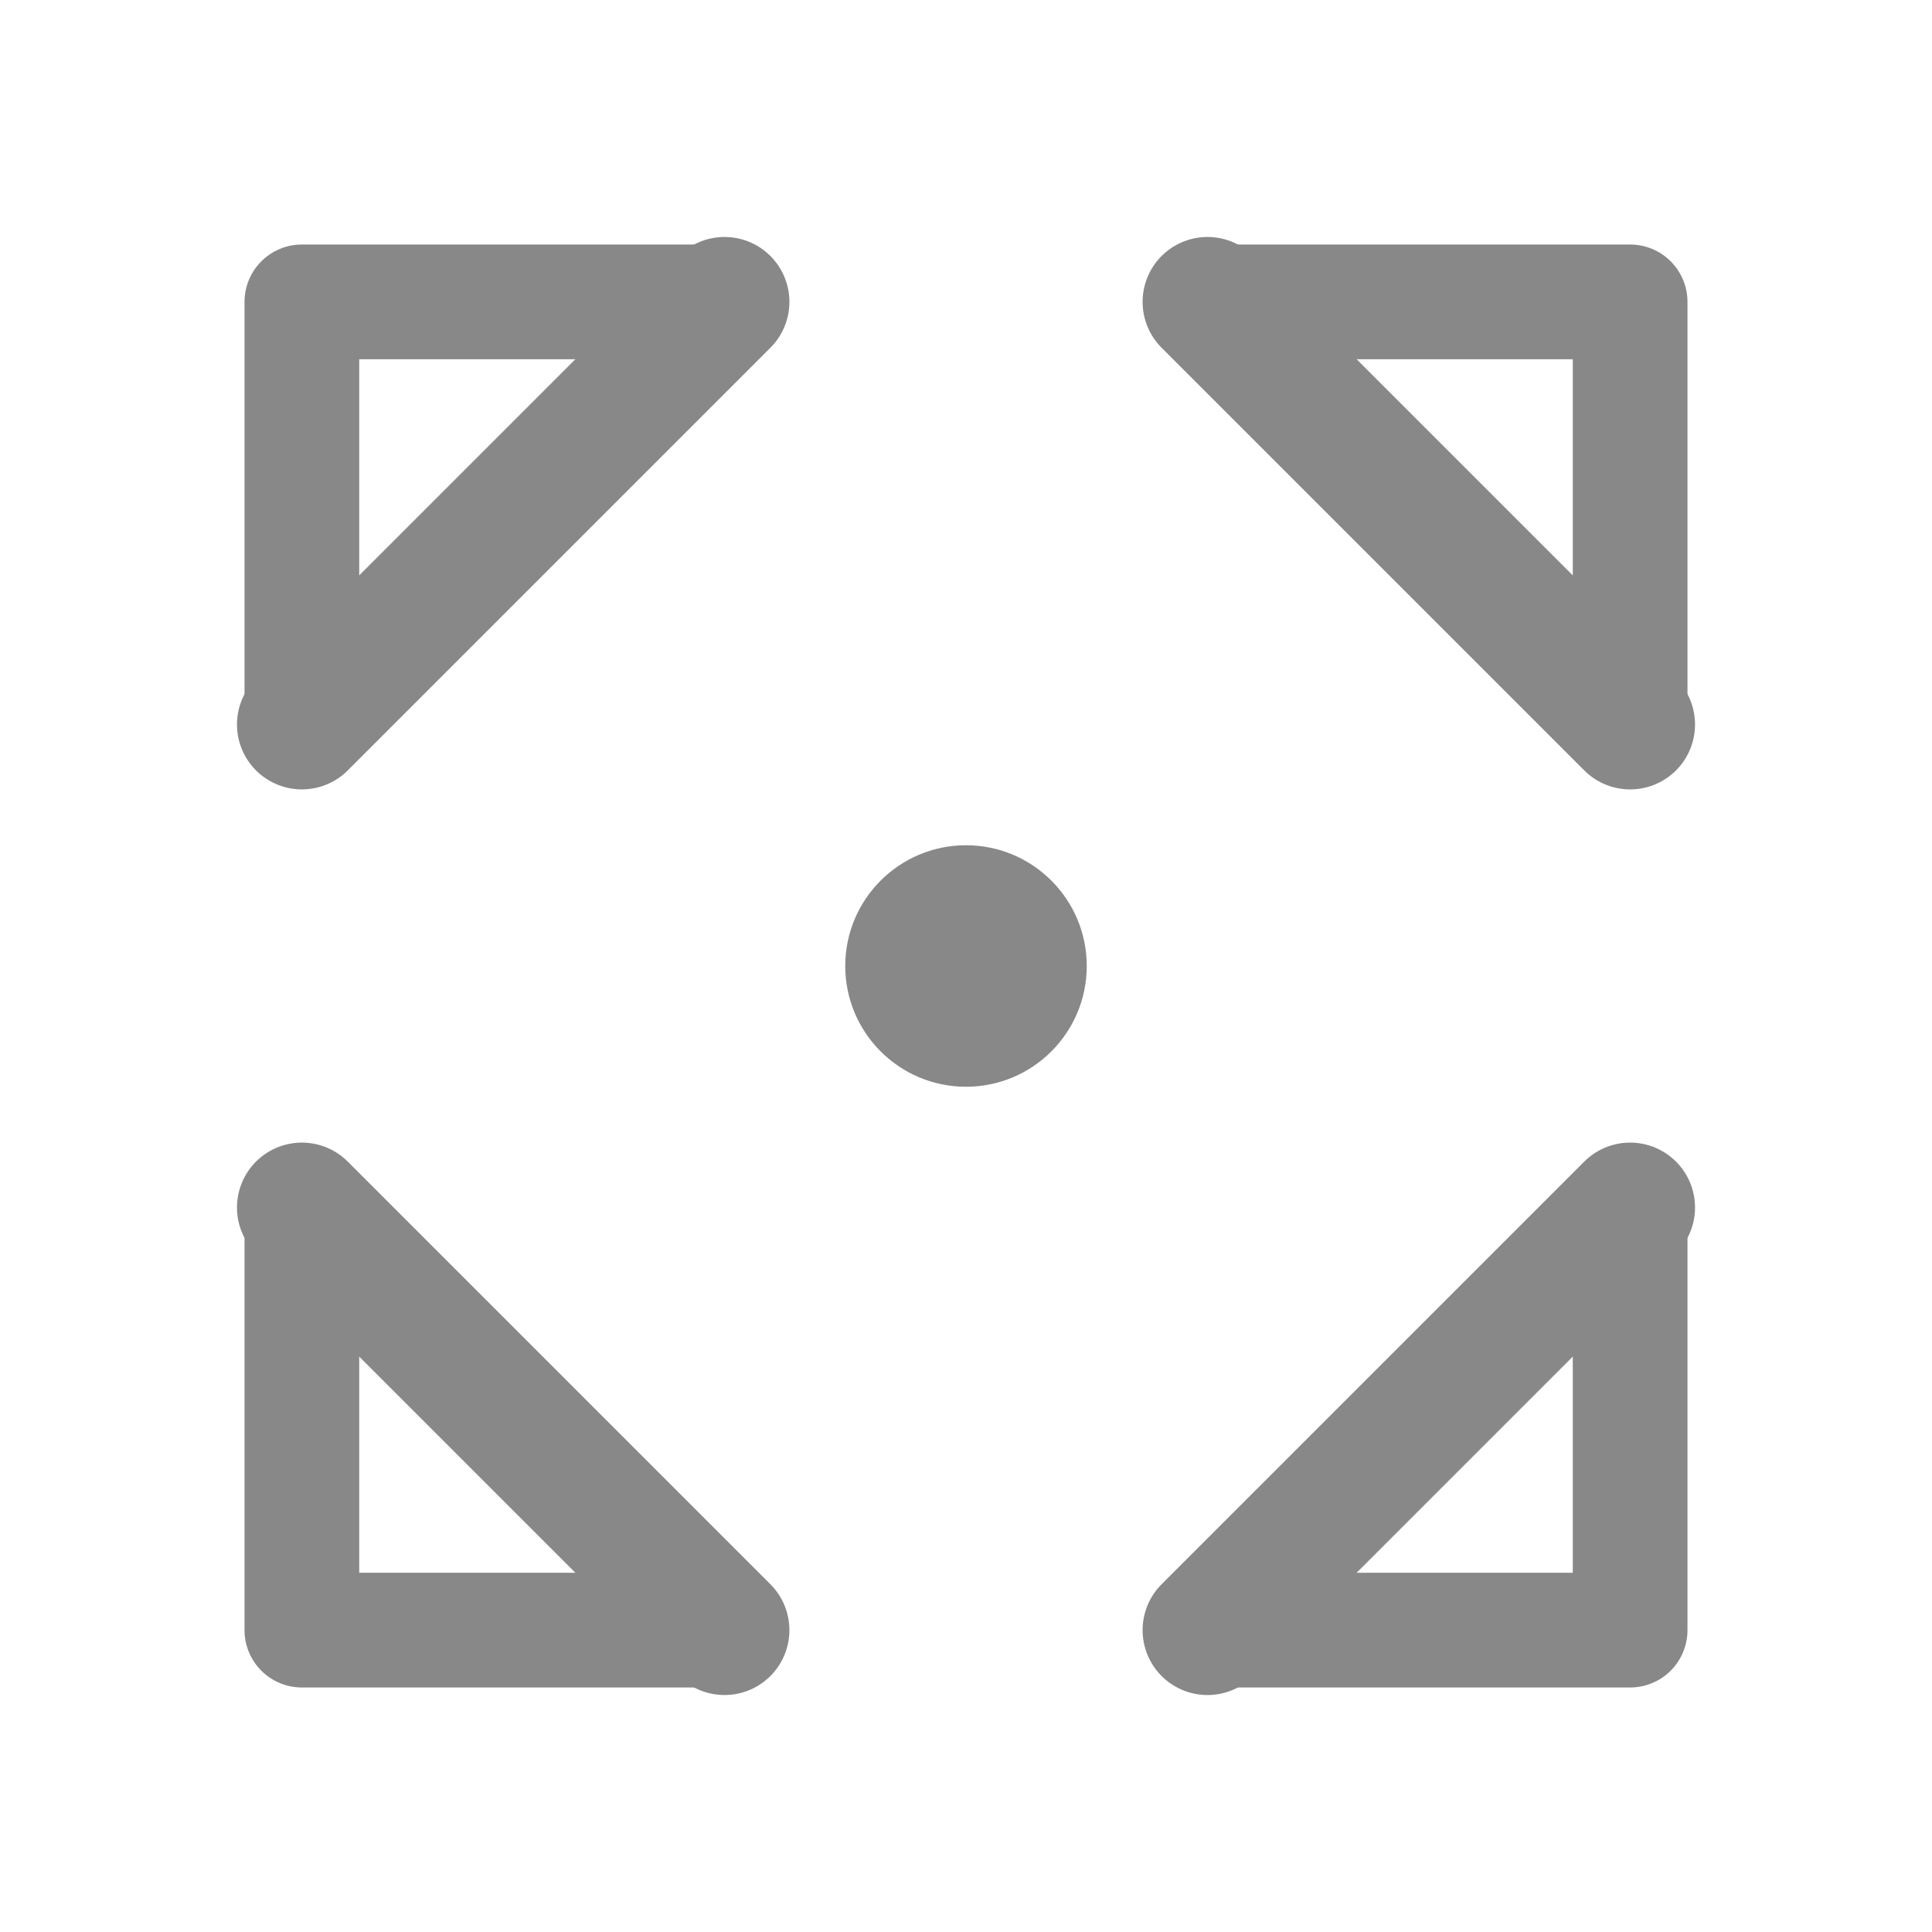
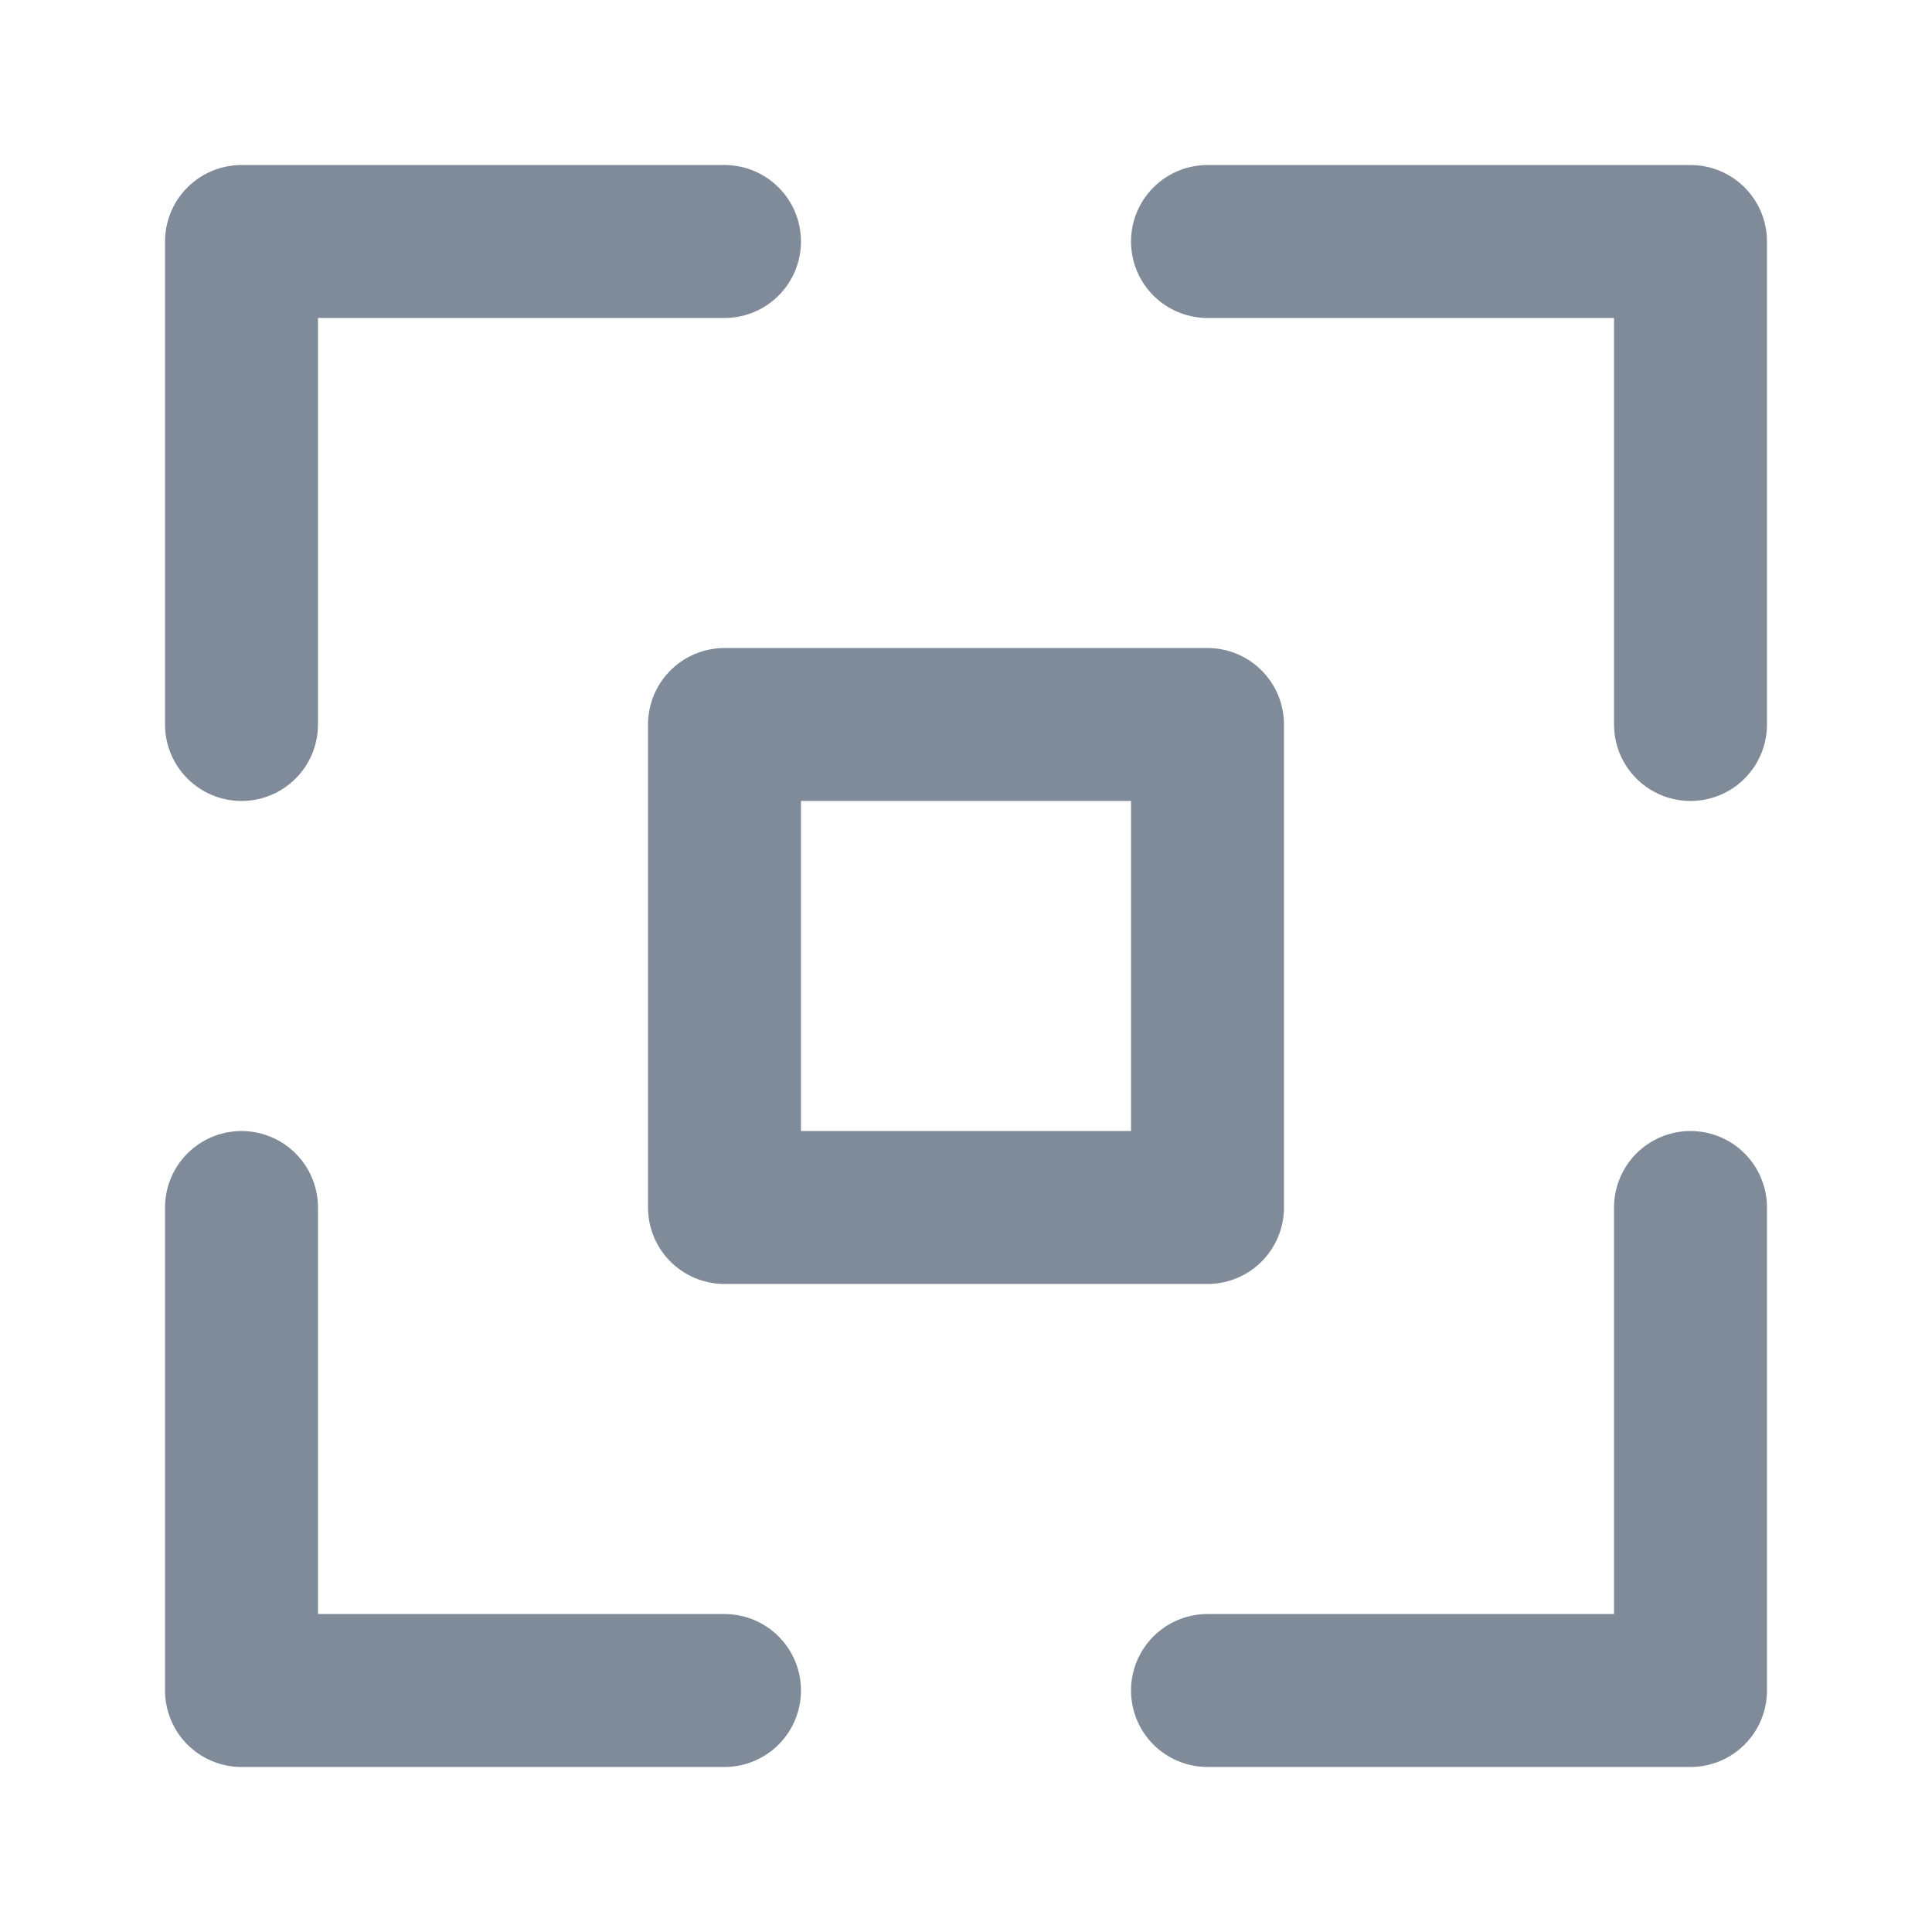
- <svg xmlns="http://www.w3.org/2000/svg" width="32" height="32" viewBox="0 0 32 32" role="img">
-   <path d="M12 5H5V12M20 5H27V12M5 20V27H12M27 20V27H20" stroke="#888888" stroke-width="1.9" stroke-linejoin="round" stroke-linecap="round" fill="none" />
-   <path d="M5 12L12 5M20 5L27 12M5 20L12 27M20 27L27 20" stroke="#888888" stroke-width="2.15" stroke-linejoin="round" stroke-linecap="round" fill="none" />
-   <circle cx="16" cy="16" r="2" fill="#888888" />
+ <svg xmlns="http://www.w3.org/2000/svg" width="24" height="24" viewBox="0 0 24 24">
+   <path d="M3 9V3H9 M15 3H21V9 M21 15V21H15 M9 21H3V15 M9 9H15V15H9Z" fill="none" stroke="#808b99" stroke-width="1.9" stroke-linecap="round" stroke-linejoin="round" />
</svg>
